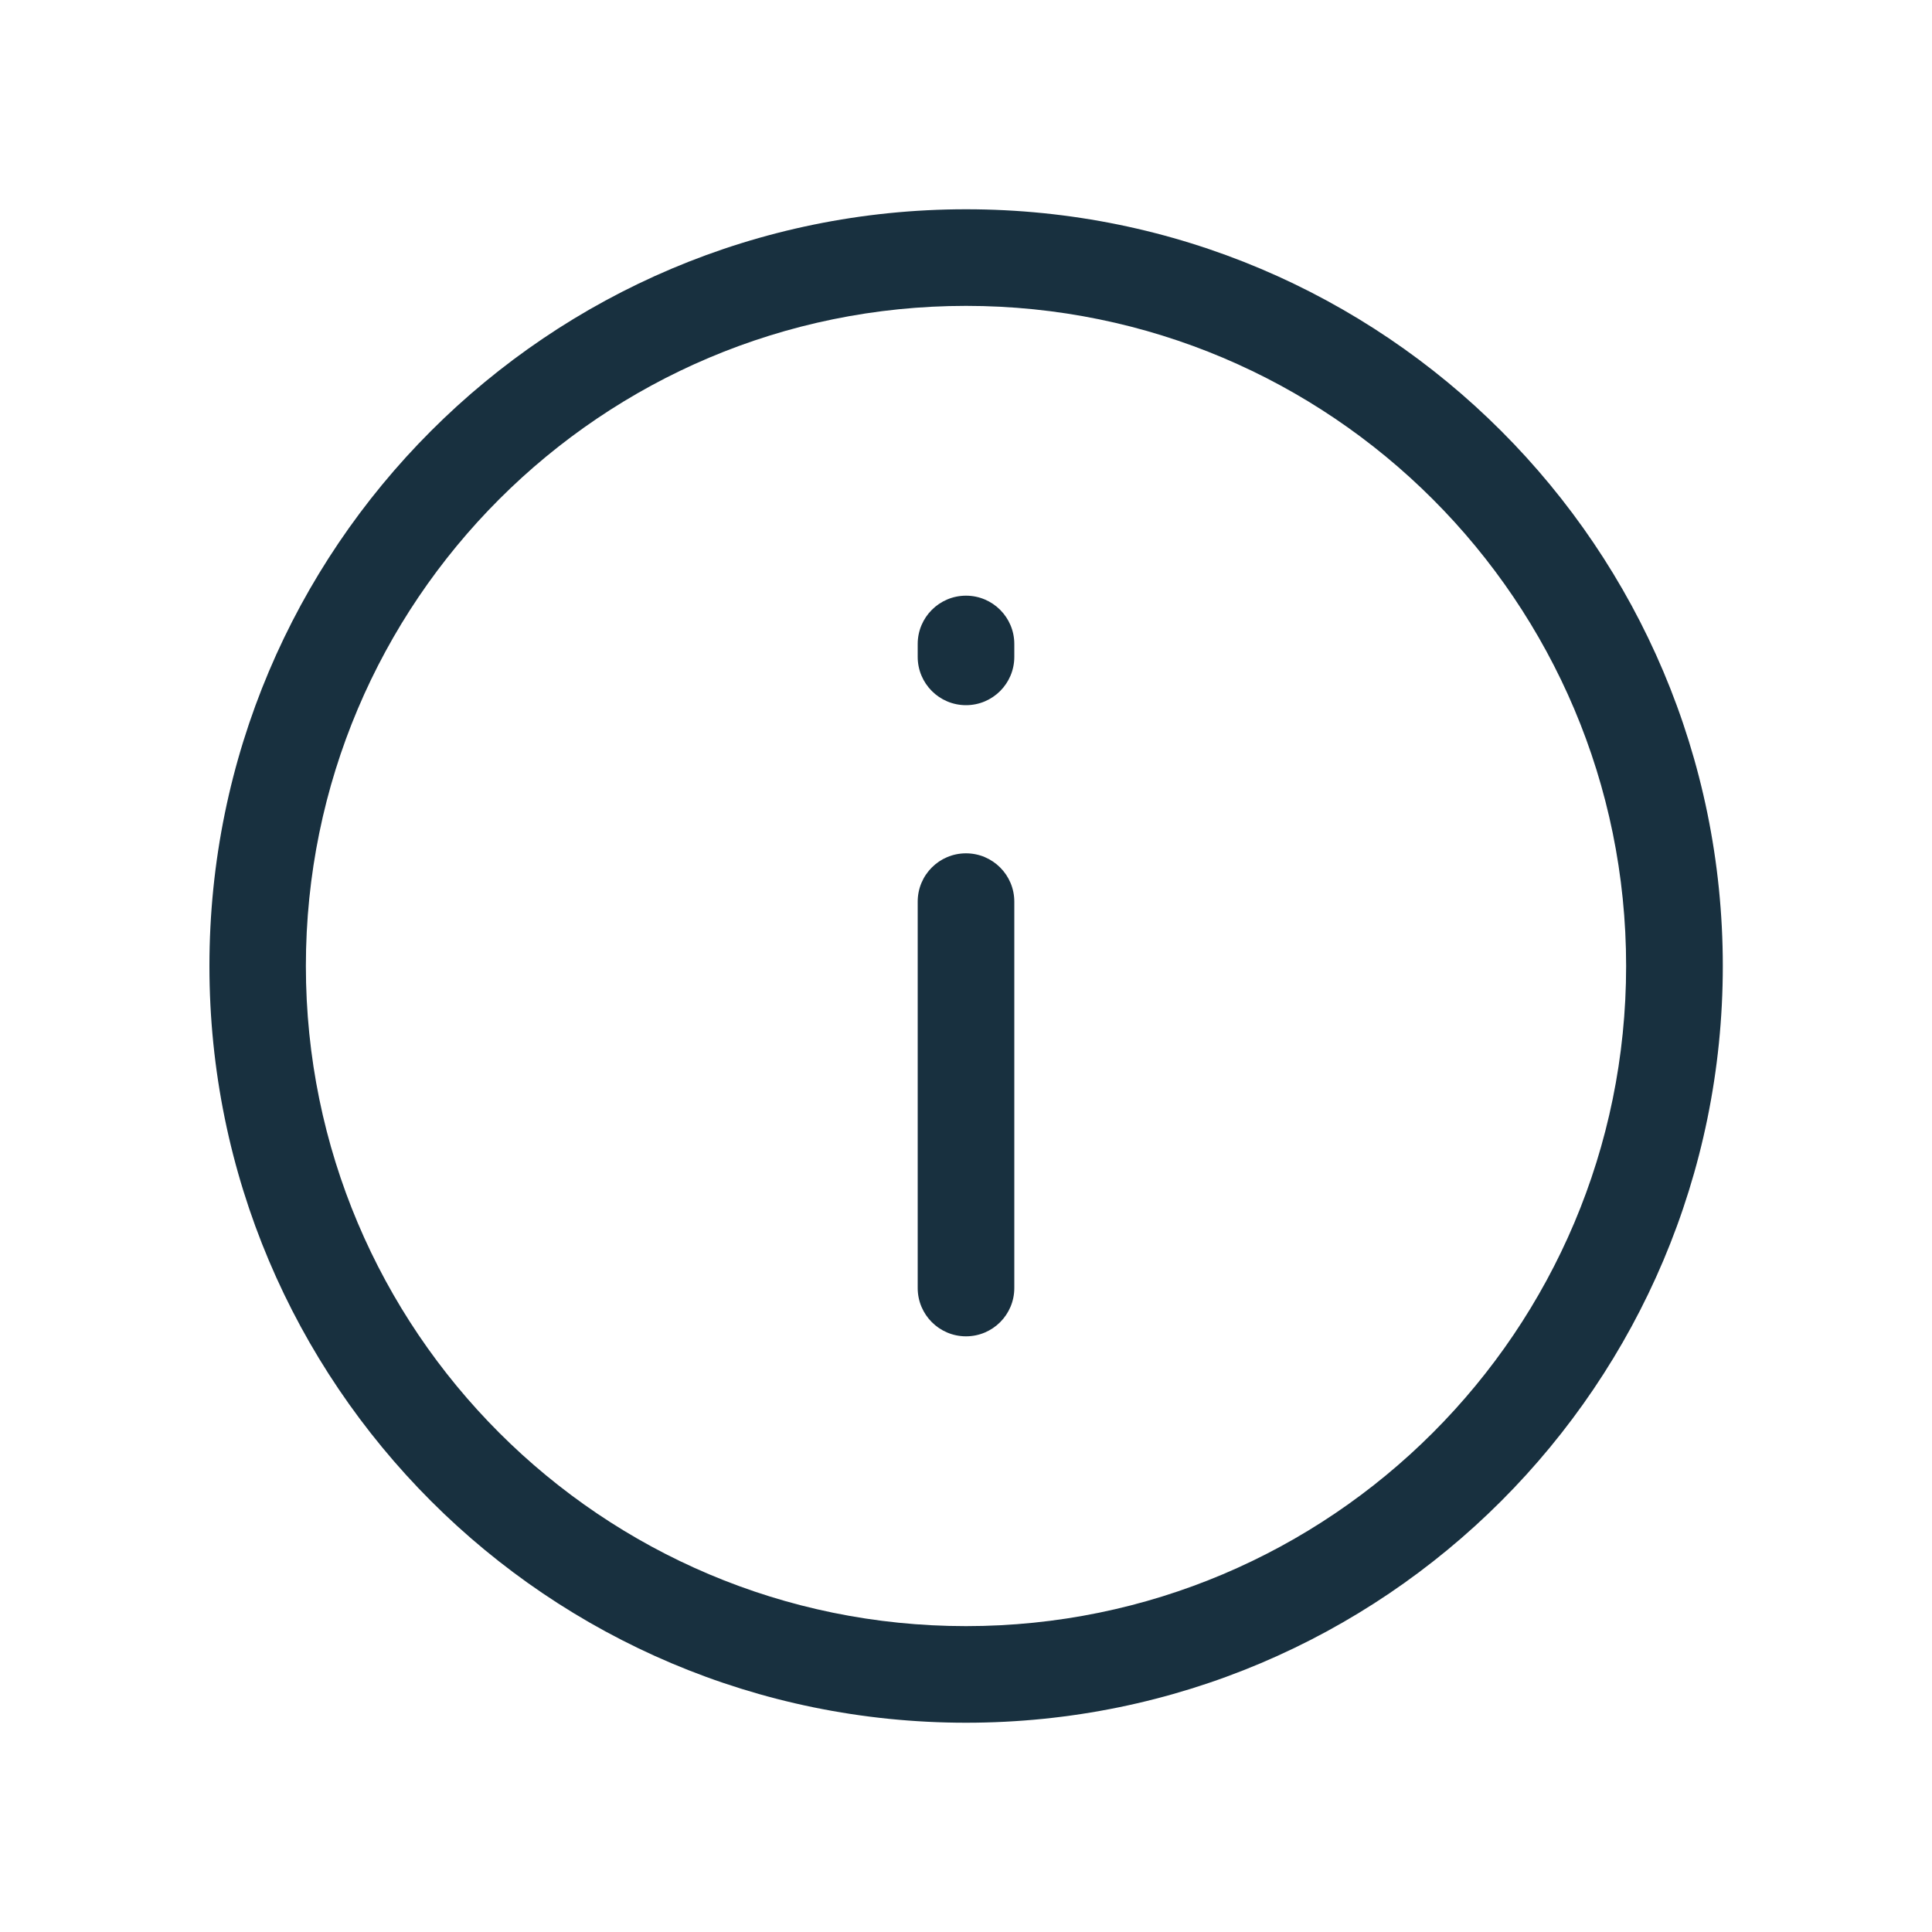
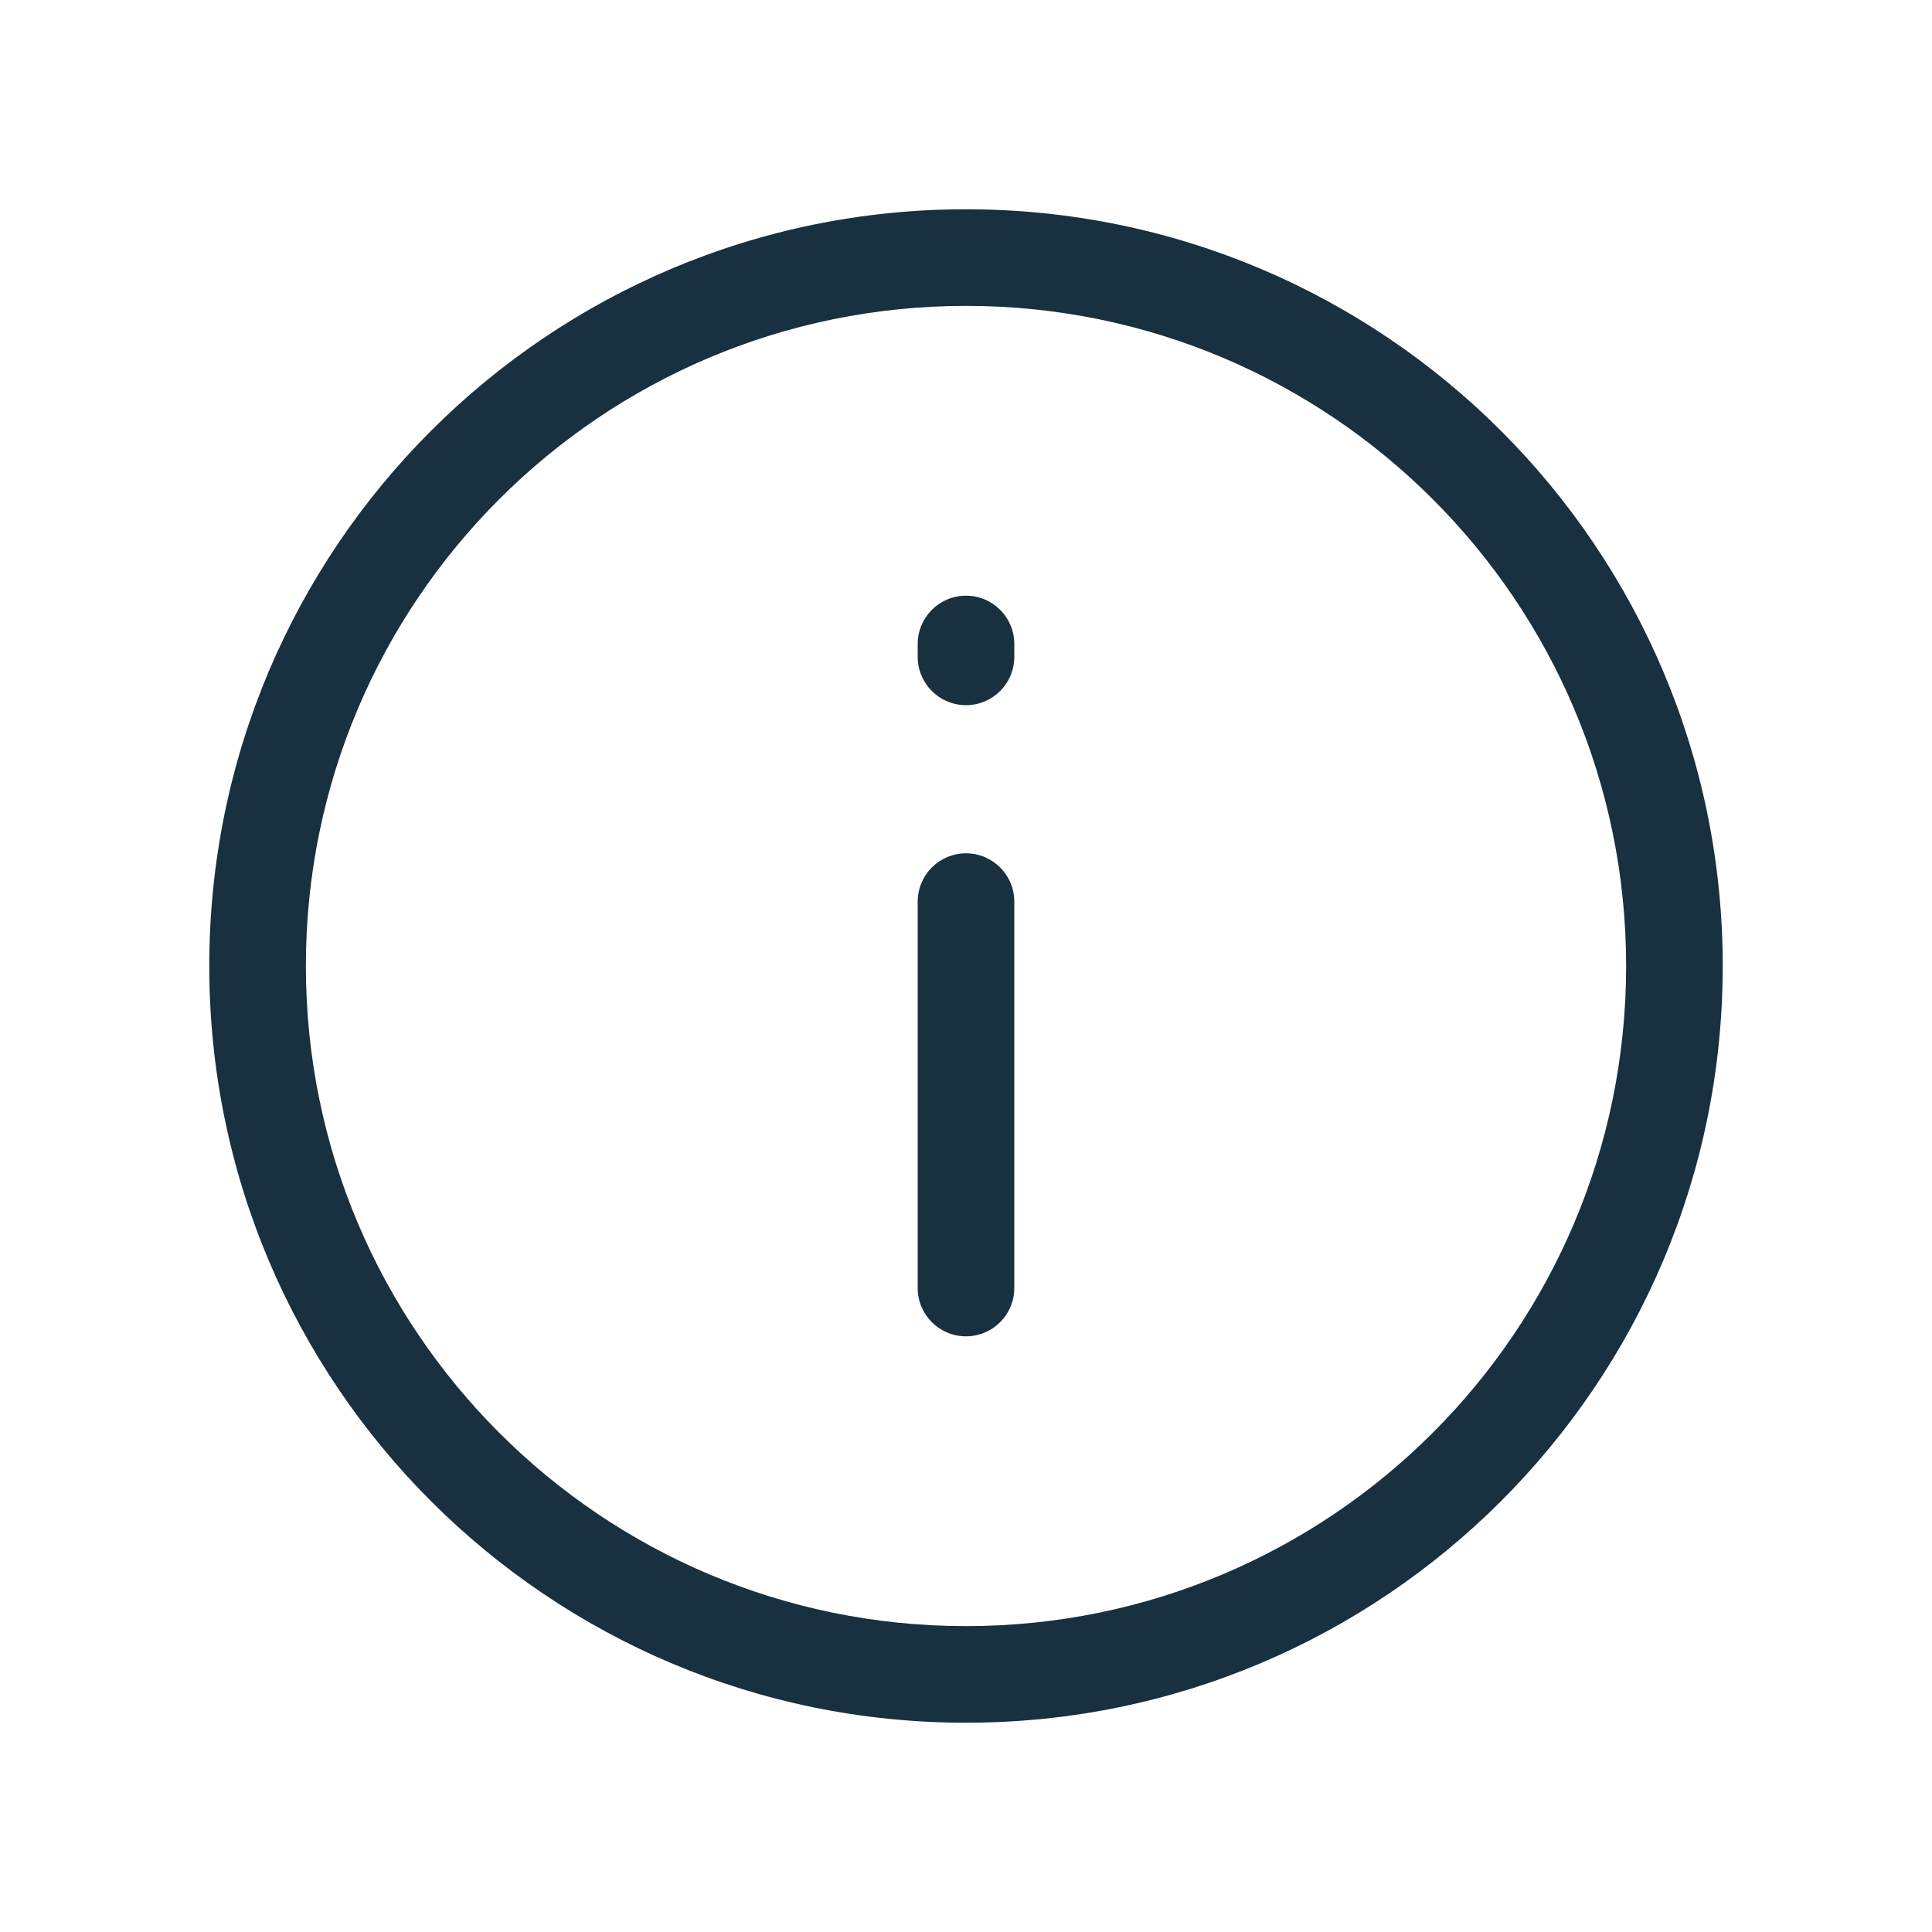
<svg width="25" height="25" viewBox="0 0 25 25" fill="none">
  <g id="info">
-     <path fill-rule="evenodd" clip-rule="evenodd" d="M12.5 3.958a8.542 8.542 0 1 0 0 17.084 8.542 8.542 0 0 0 0-17.084ZM2.71 12.5c0-5.408 4.383-9.792 9.791-9.792s9.792 4.384 9.792 9.792c0 5.408-4.384 9.792-9.792 9.792-5.408 0-9.791-4.384-9.791-9.792ZM12.5 7.708c.345 0 .625.28.625.625V8.5a.625.625 0 0 1-1.25 0v-.167c0-.345.28-.625.625-.625Zm0 3.334c.345 0 .625.28.625.625v5a.625.625 0 0 1-1.25 0v-5c0-.346.28-.625.625-.625Z" fill="#18303F" yggColor="iconDefault" />
+     <path fill-rule="evenodd" clip-rule="evenodd" d="M12.5 3.958a8.542 8.542 0 1 0 0 17.084 8.542 8.542 0 0 0 0-17.084ZM2.708 12.5c0-5.408 4.384-9.792 9.792-9.792 5.408 0 9.792 4.384 9.792 9.792 0 5.408-4.384 9.792-9.792 9.792-5.408 0-9.792-4.384-9.792-9.792ZM12.5 7.708c.345 0 .625.28.625.625V8.5a.625.625 0 1 1-1.25 0v-.167c0-.345.28-.625.625-.625Zm0 3.334c.345 0 .625.28.625.625v5a.625.625 0 1 1-1.25 0v-5c0-.346.28-.625.625-.625Z" fill="#18303F" yggColor="iconDefault" />
  </g>
</svg>
